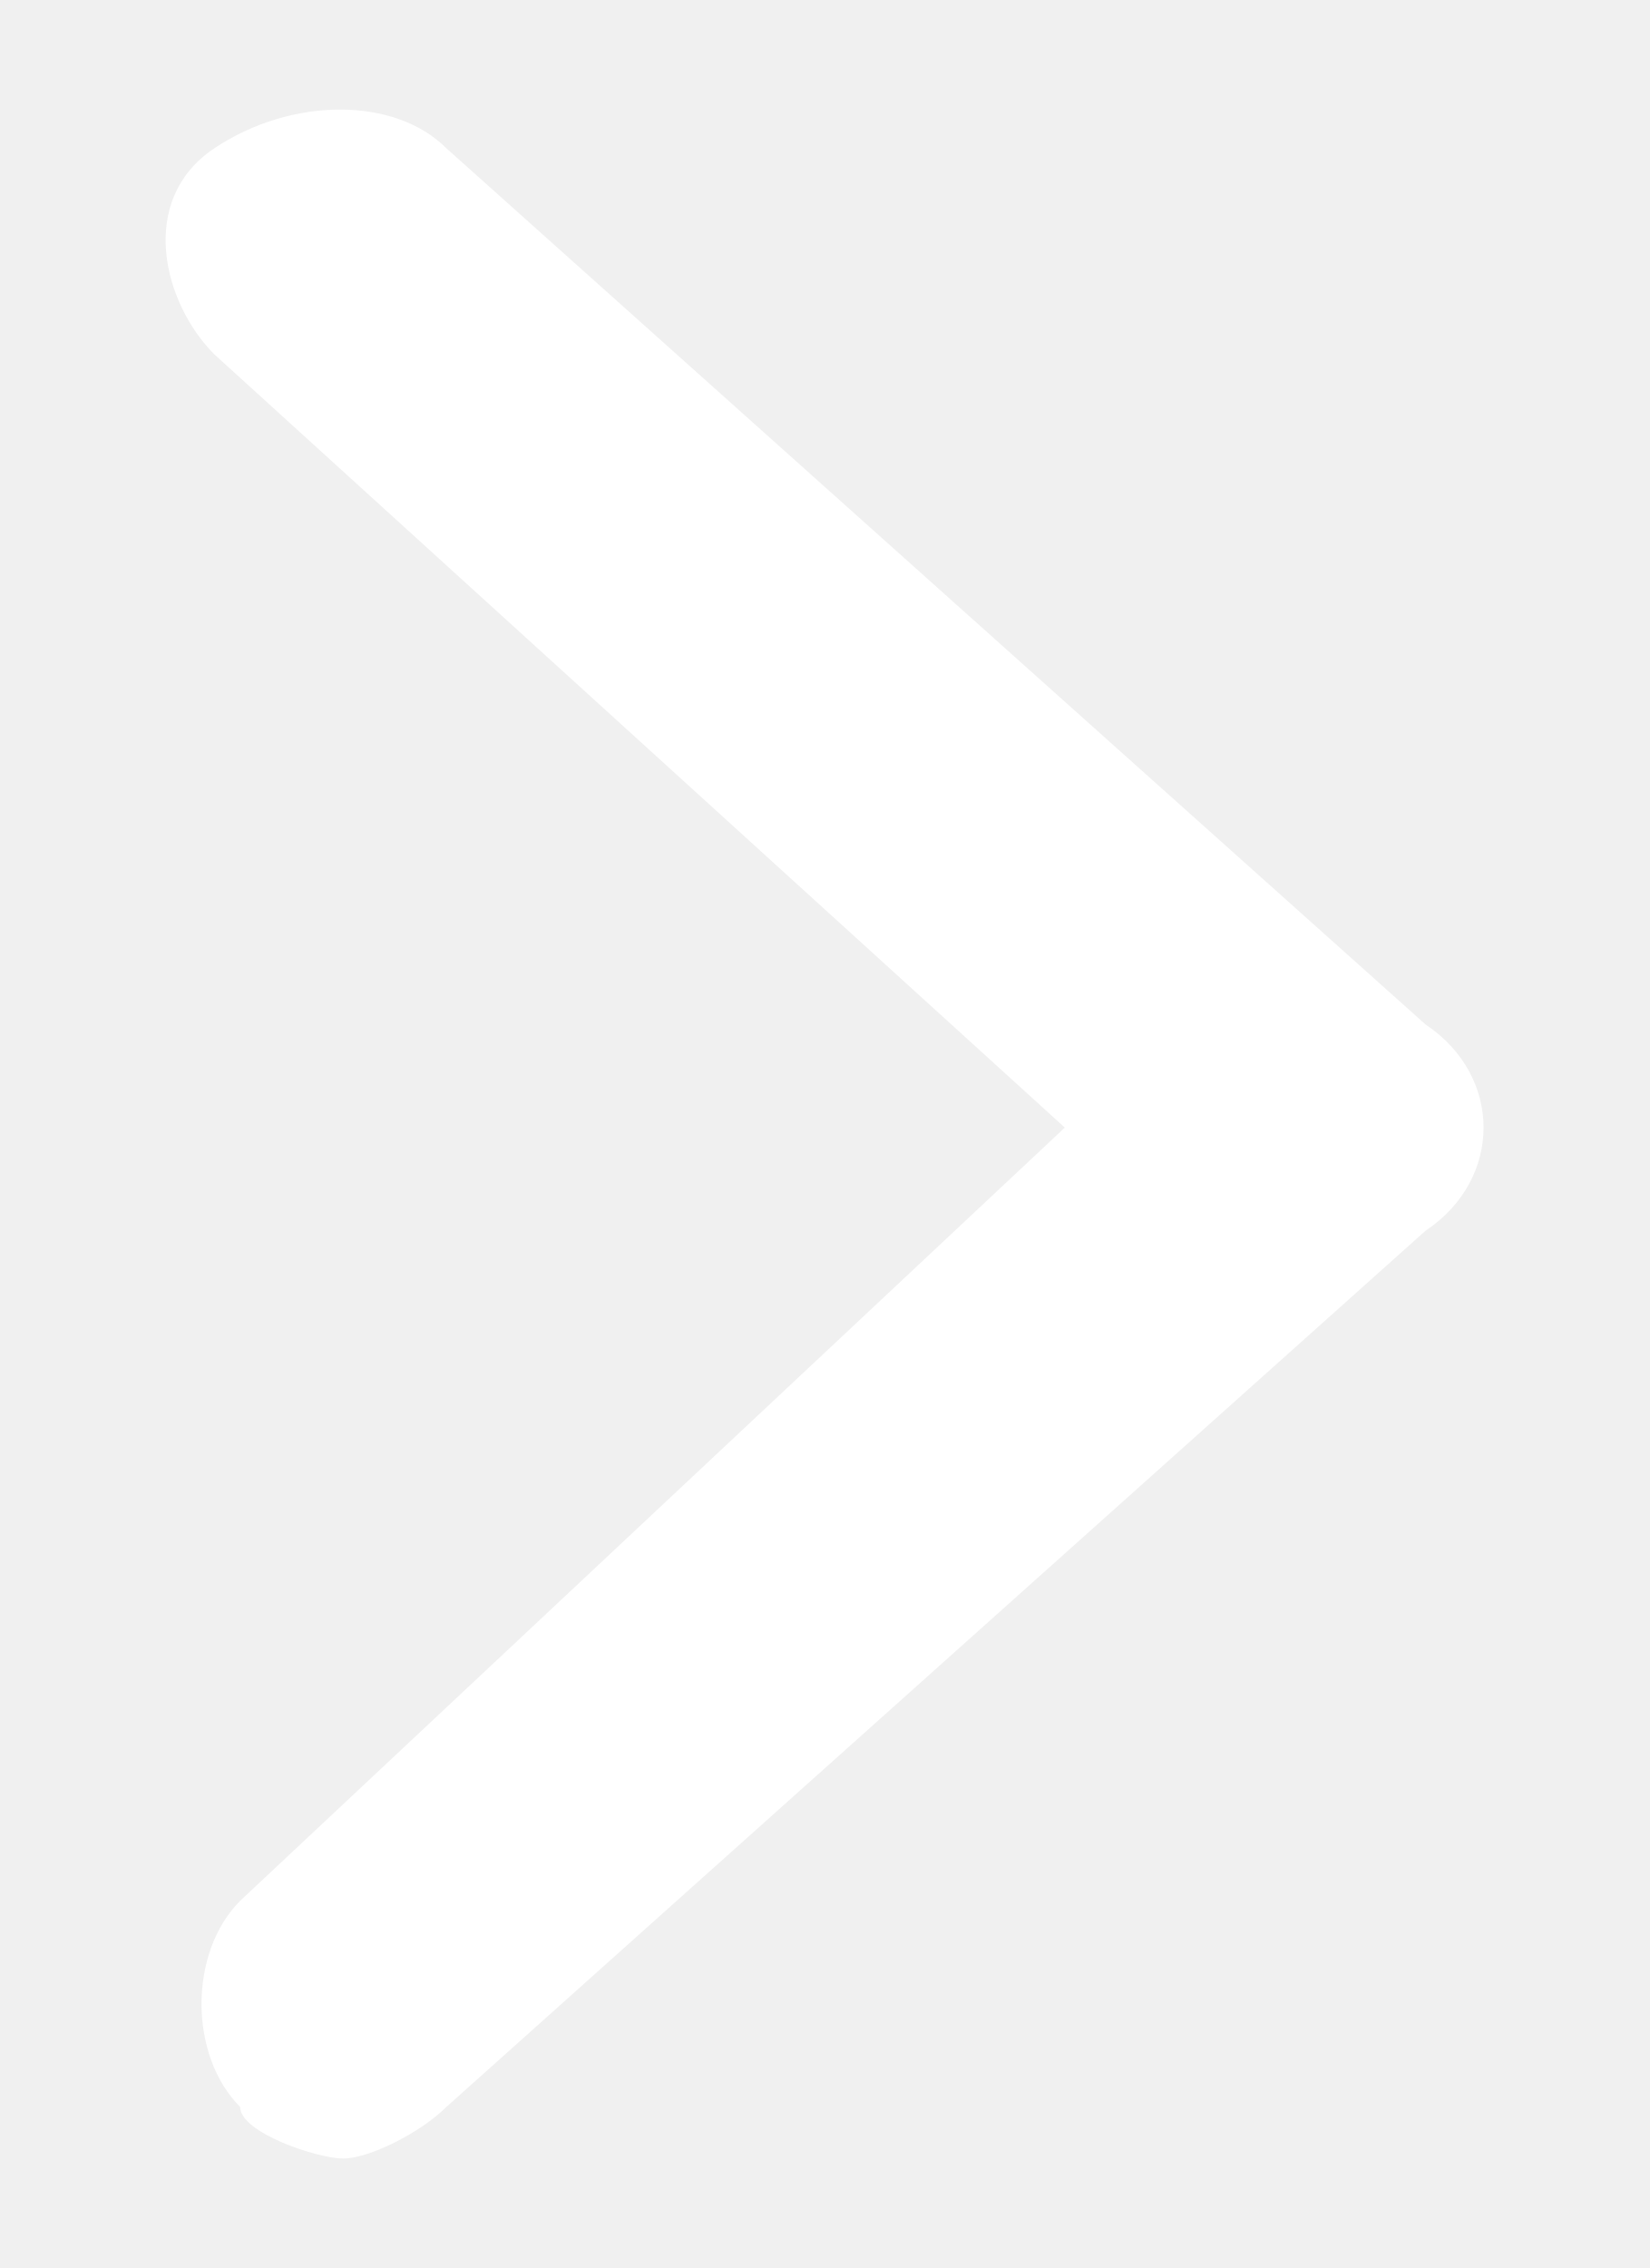
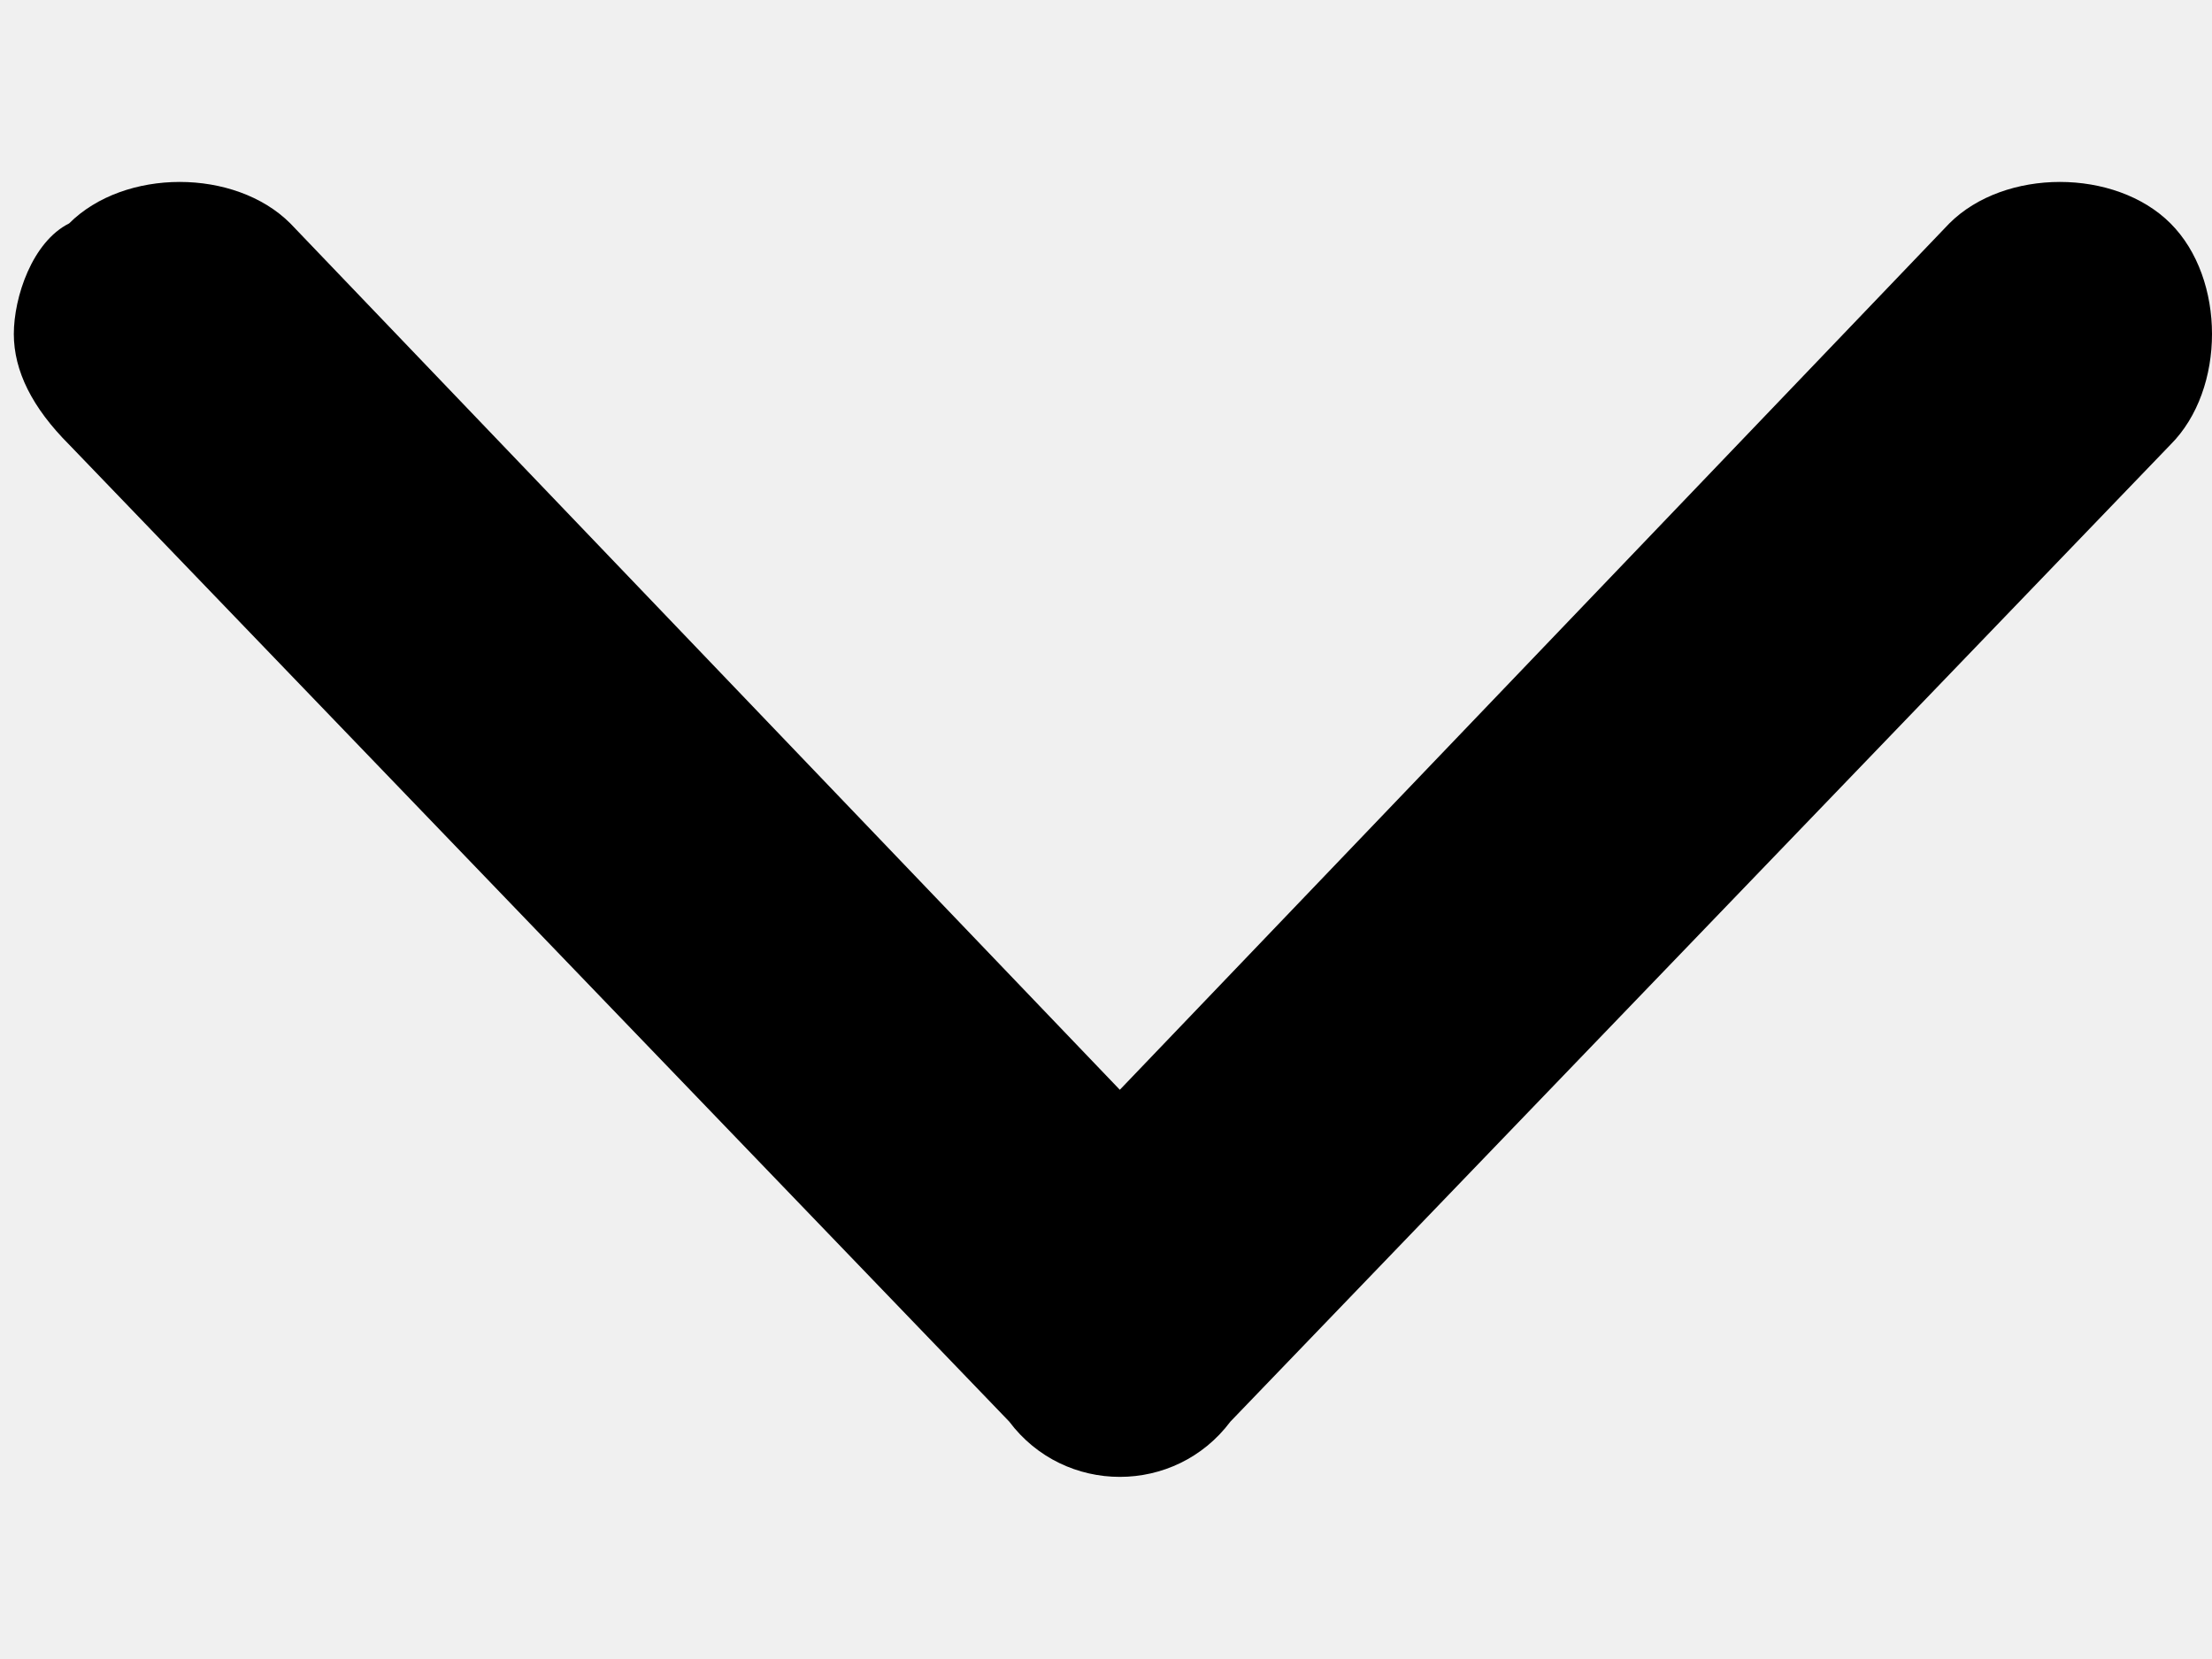
- <svg xmlns="http://www.w3.org/2000/svg" width="8" height="11" viewBox="0 0 8 11" fill="none">
-   <path d="M6.915 4.969L2.165 0.719C1.915 0.469 1.415 0.469 1.04 0.719C0.665 0.969 0.79 1.469 1.04 1.719L5.165 5.469L1.165 9.219C0.915 9.469 0.915 9.969 1.165 10.219C1.165 10.344 1.54 10.469 1.665 10.469C1.79 10.469 2.04 10.344 2.165 10.219L6.915 5.969C7.29 5.719 7.29 5.219 6.915 4.969Z" fill="white" />
+ <svg xmlns="http://www.w3.org/2000/svg" width="12" height="9" viewBox="0 0 12 9" fill="none">
+   <path d="M6.675 7.712L11.775 2.412C12.075 2.112 12.075 1.512 11.775 1.212C11.475 0.912 10.875 0.912 10.575 1.212L6.075 5.912L1.575 1.212C1.275 0.912 0.675 0.912 0.375 1.212C0.175 1.312 0.075 1.612 0.075 1.812C0.075 2.012 0.175 2.212 0.375 2.412L5.475 7.712C5.775 8.112 6.375 8.112 6.675 7.712Z" fill="black" />
</svg>
